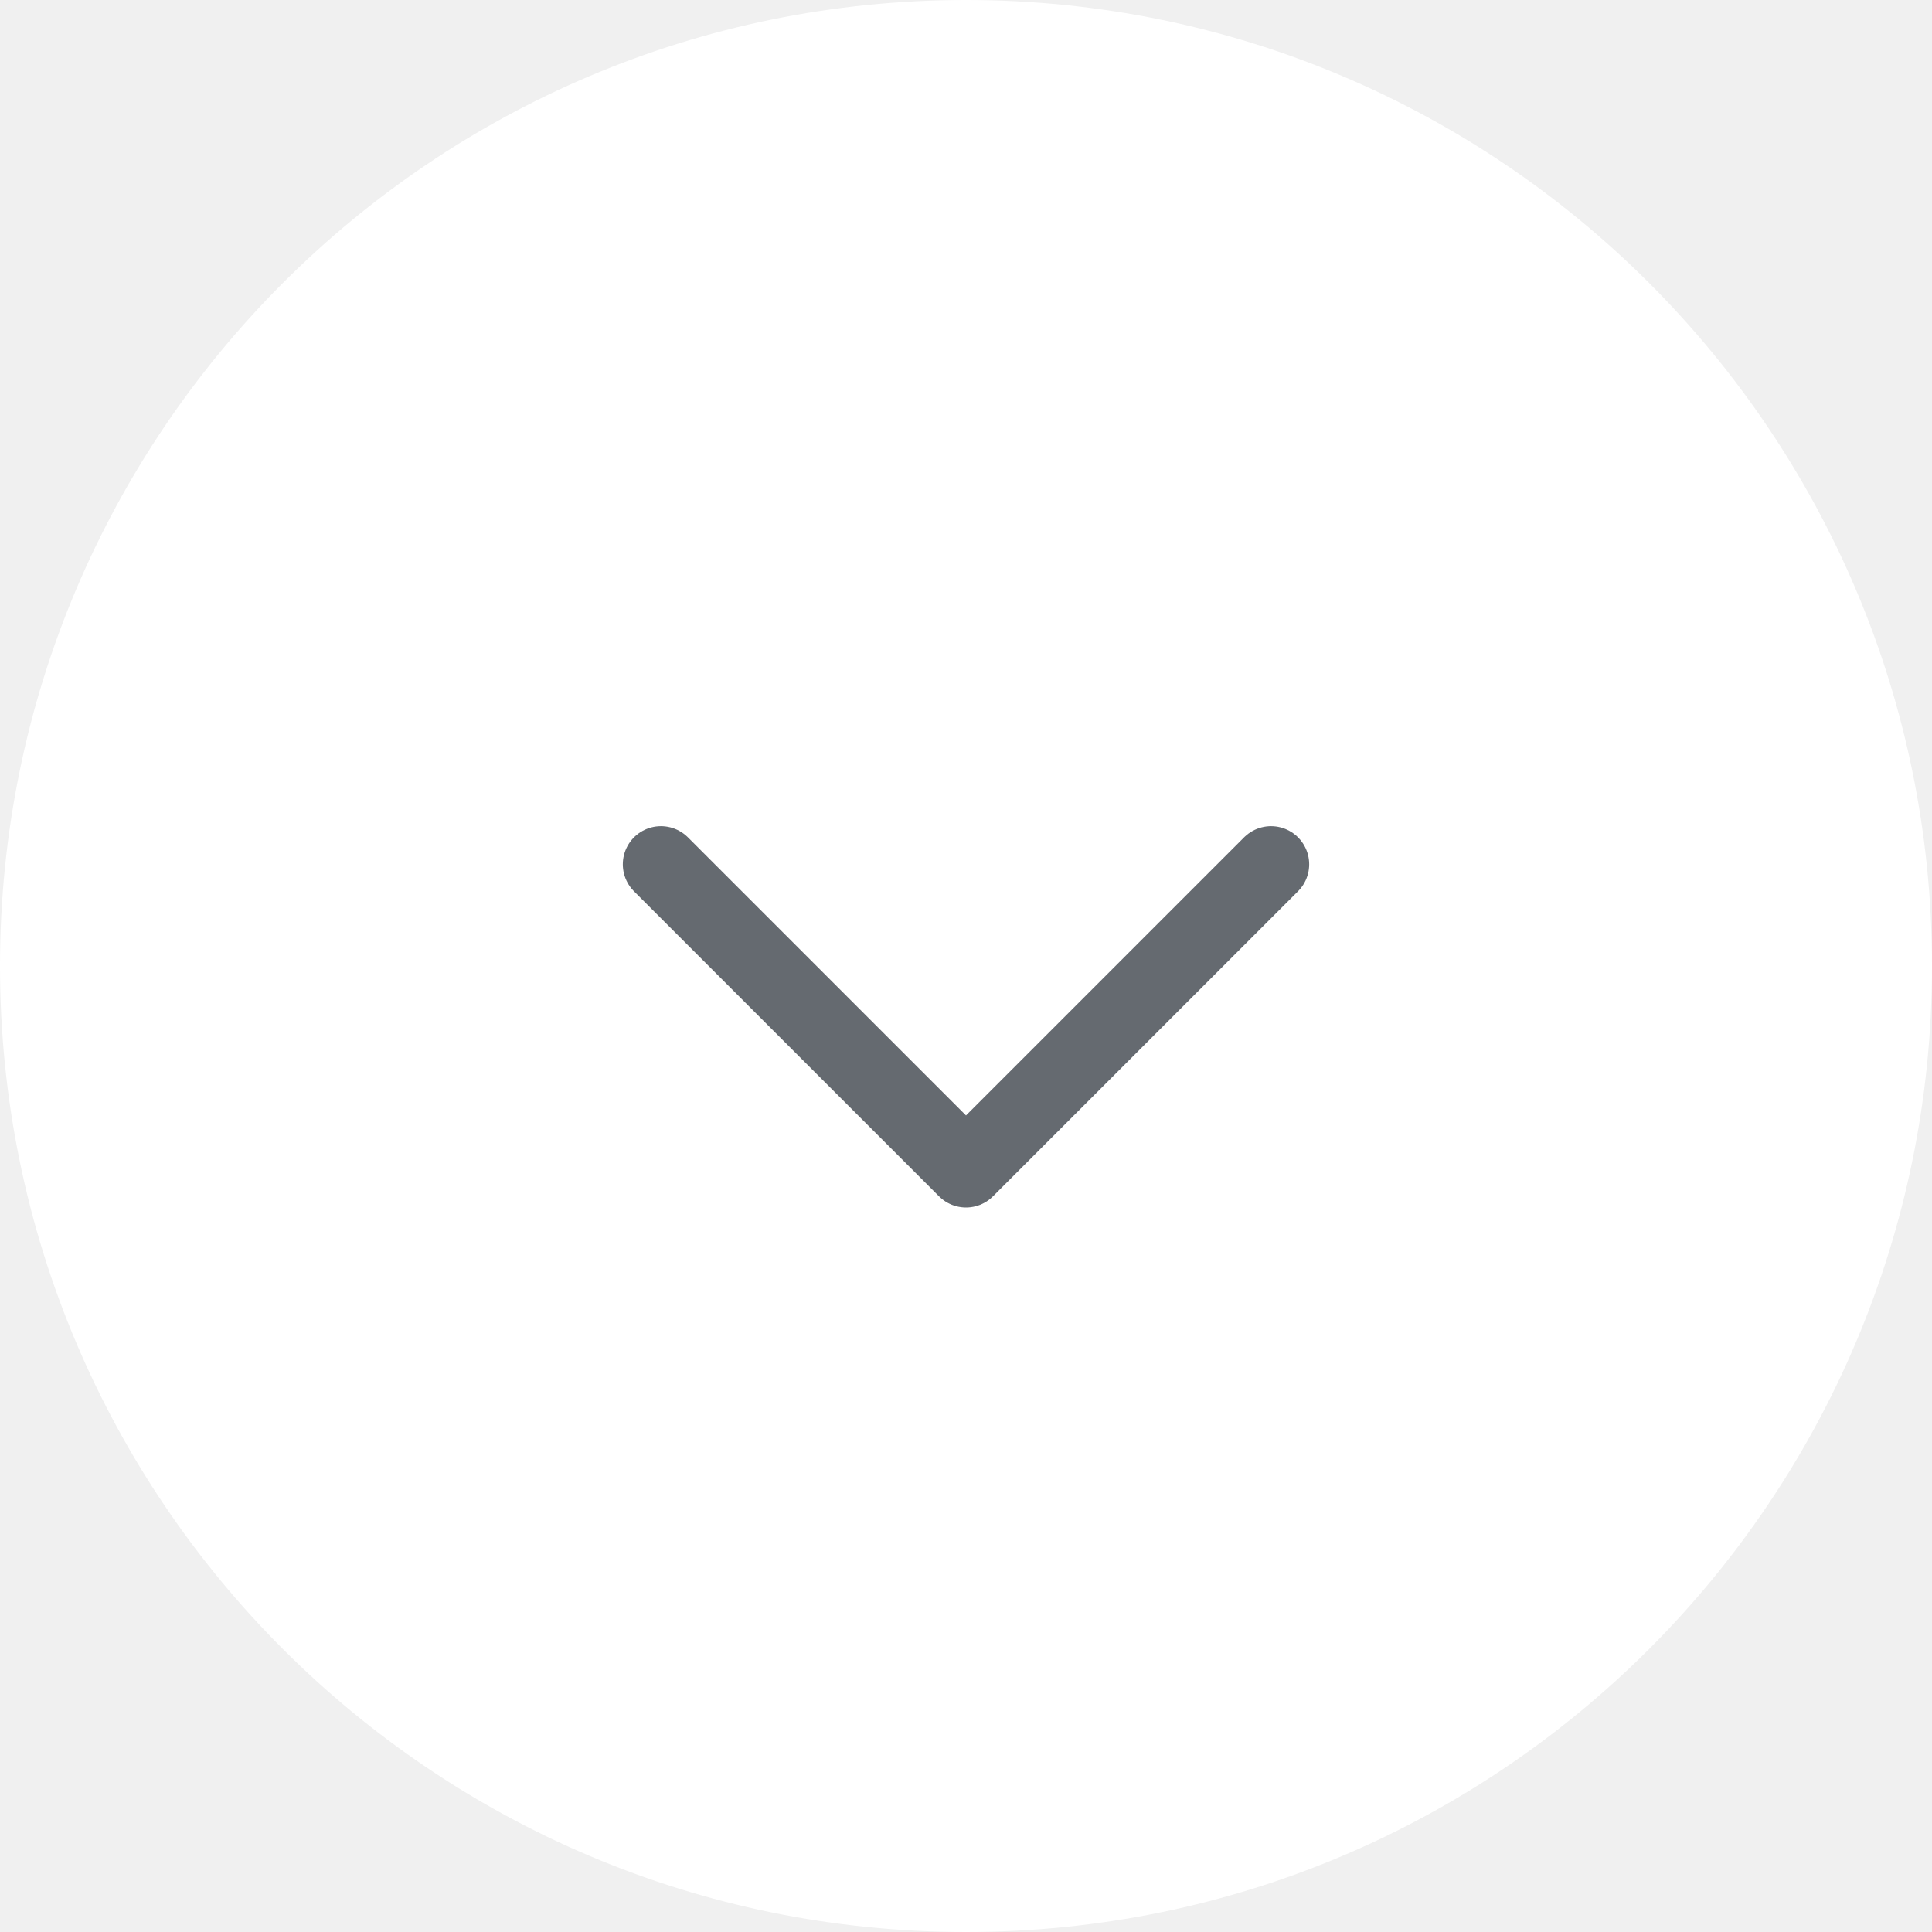
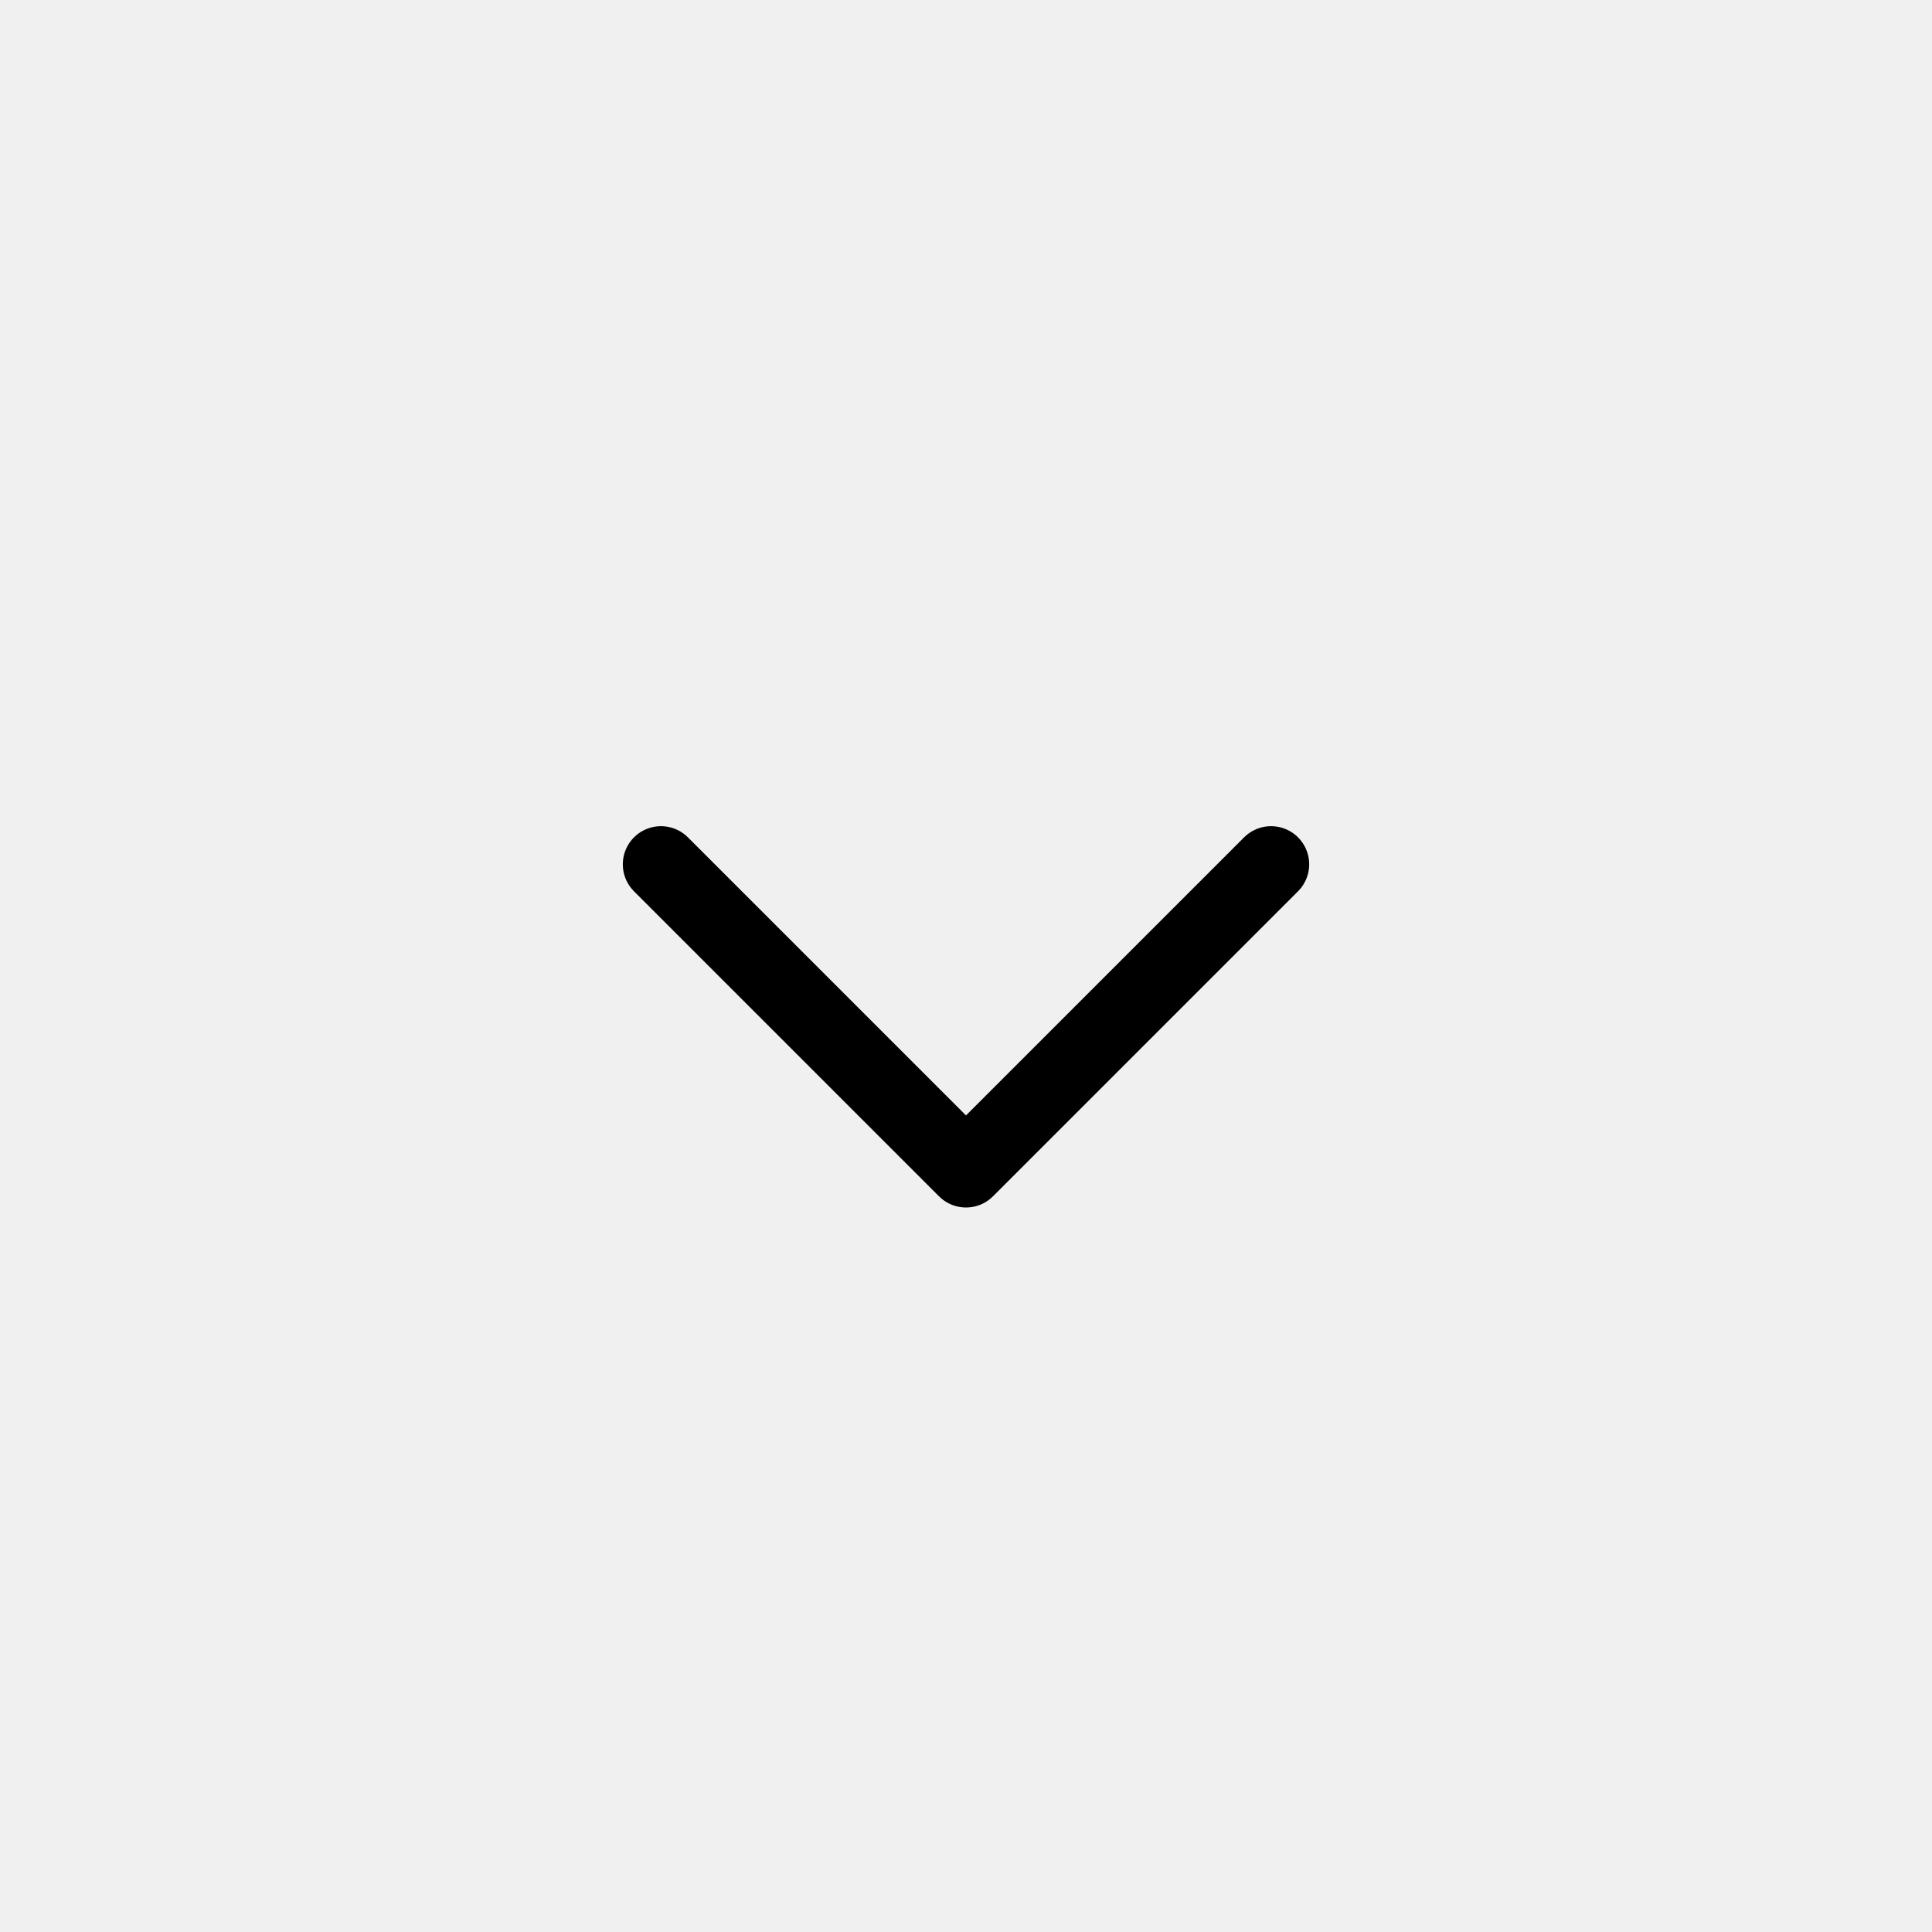
- <svg xmlns="http://www.w3.org/2000/svg" width="38" height="38" viewBox="0 0 38 38" fill="none">
-   <circle cx="19" cy="19" r="19" fill="white" />
-   <path d="M25 17L19 23L13 17" stroke="#656A70" stroke-width="1.5" stroke-linecap="round" stroke-linejoin="round" />
+ <svg xmlns="http://www.w3.org/2000/svg" viewBox="0 0 38 38" fill="none">
+   <circle cx="19" cy="19" r="19" />
+   <path d="M25 17L19 23L13 17" stroke="currentColor" stroke-width="1.5" stroke-linecap="round" stroke-linejoin="round" />
</svg>
